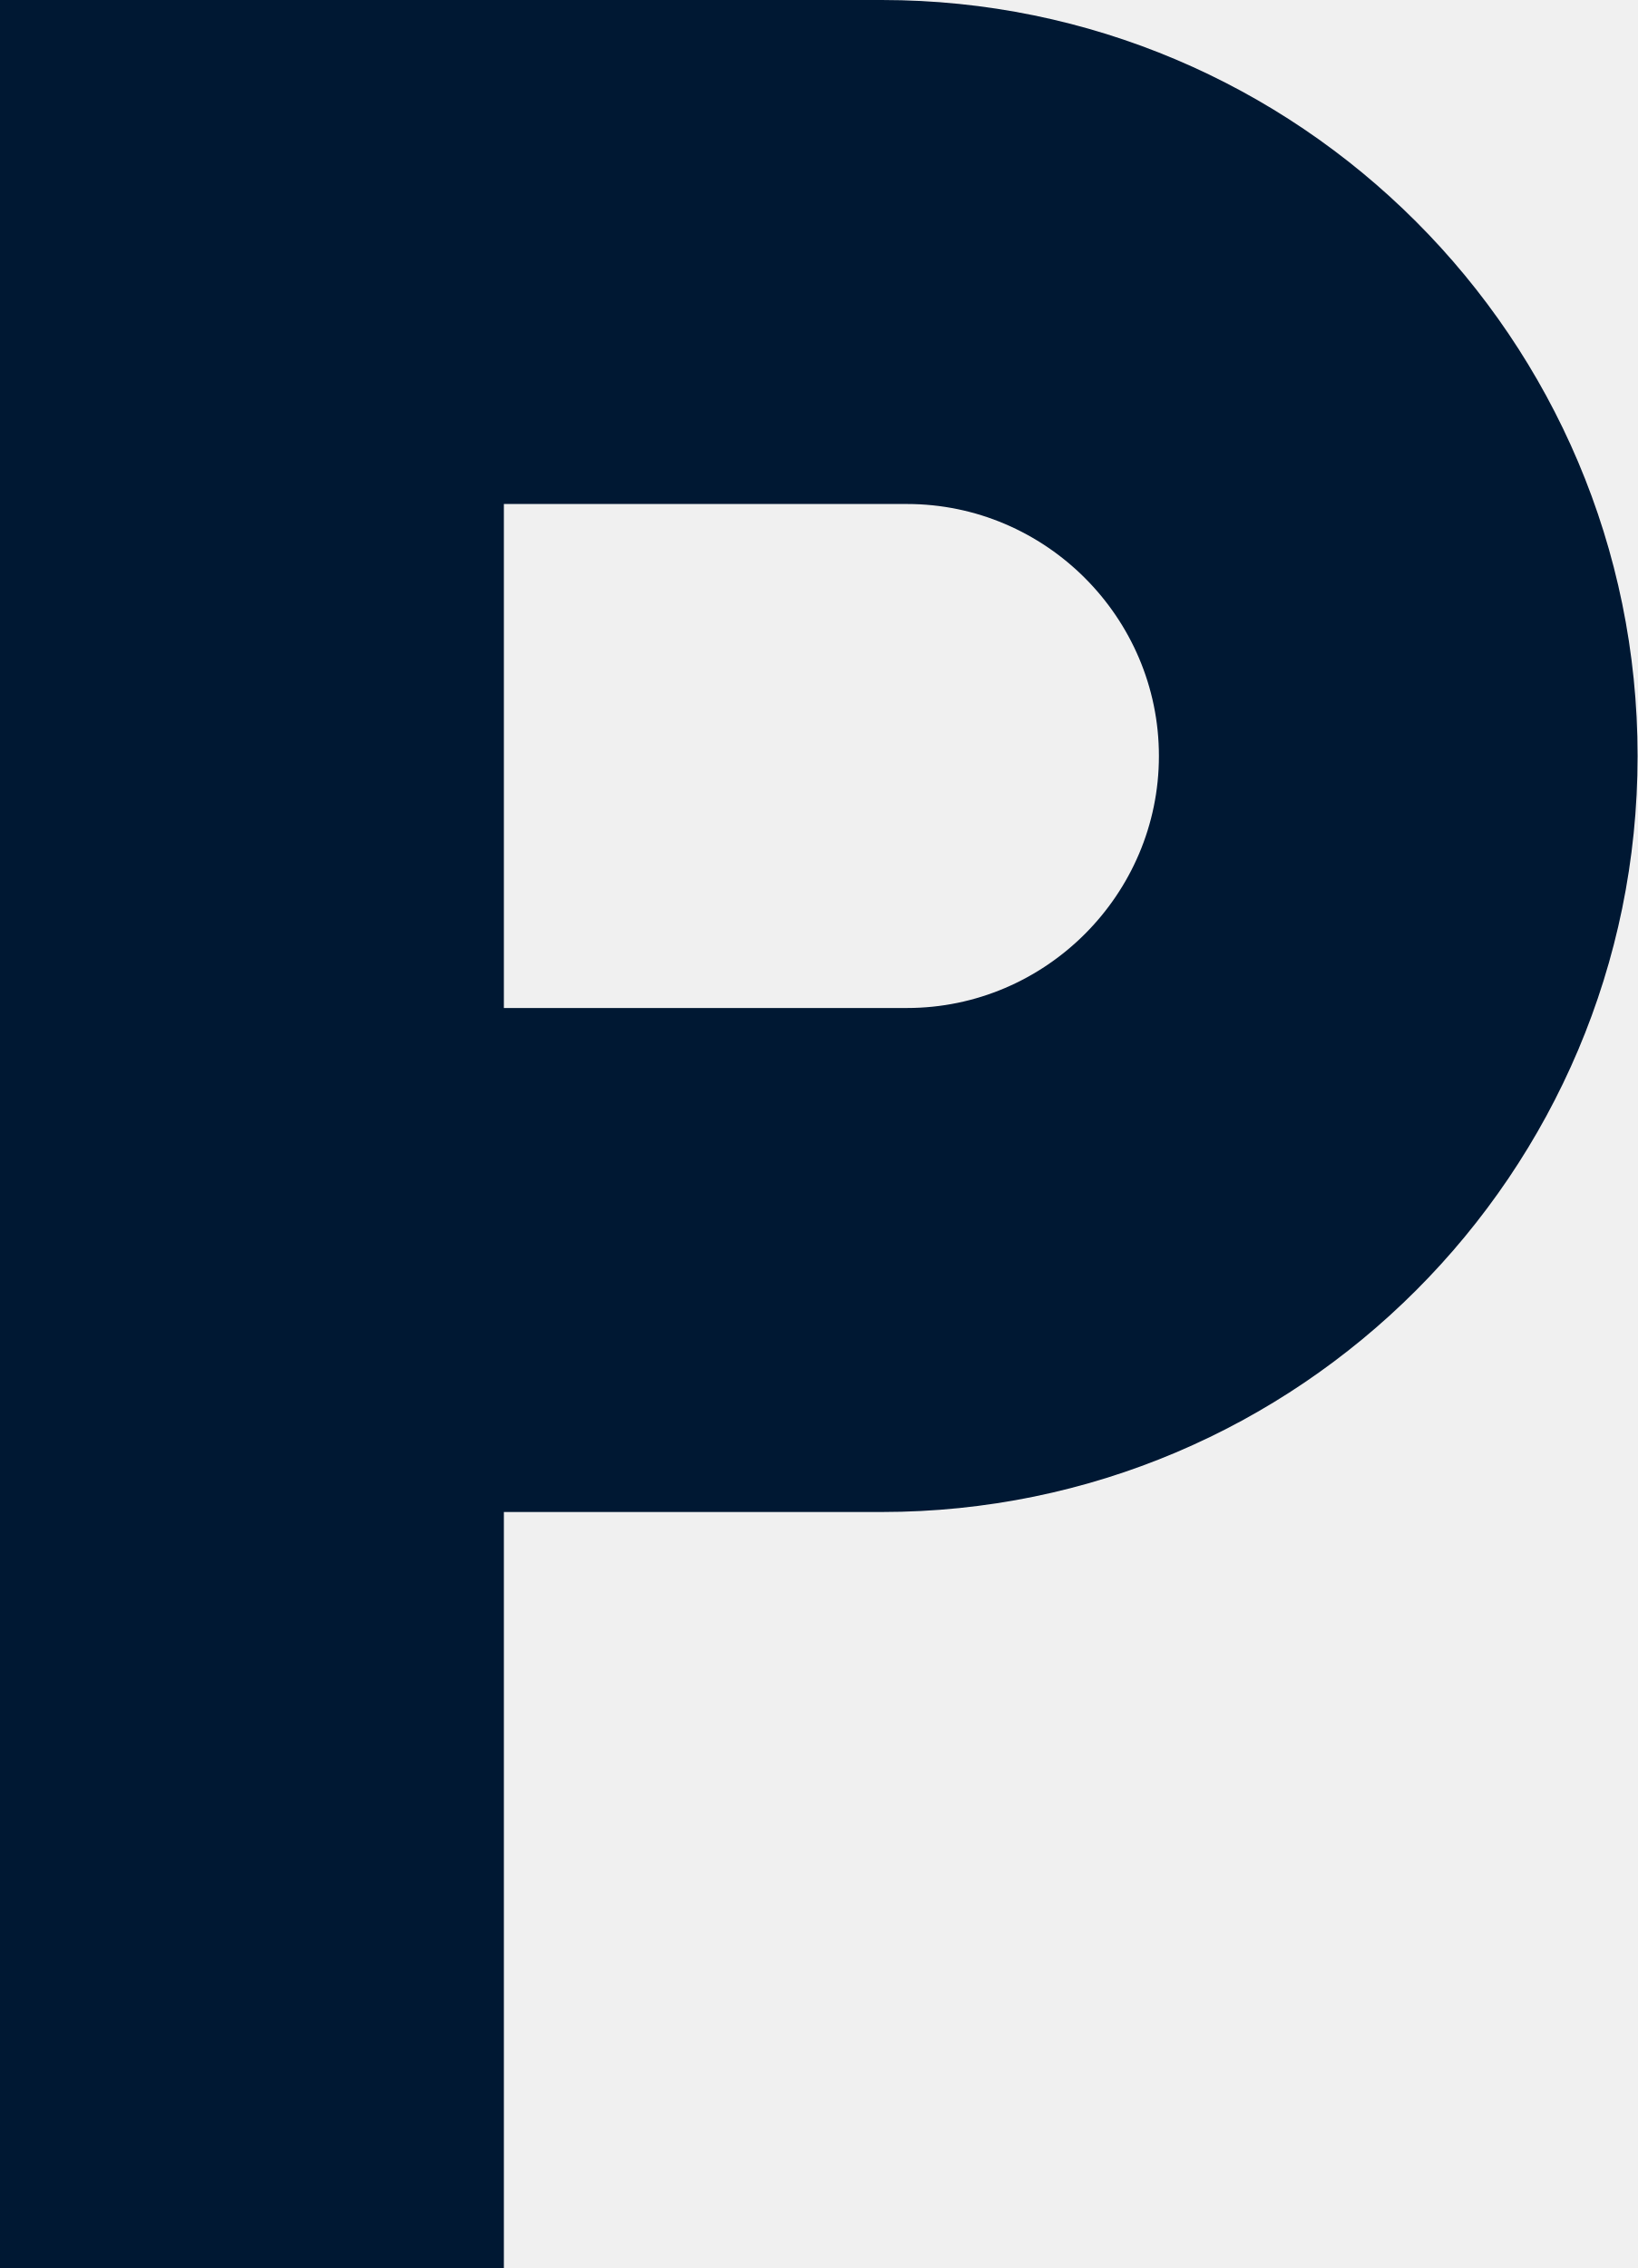
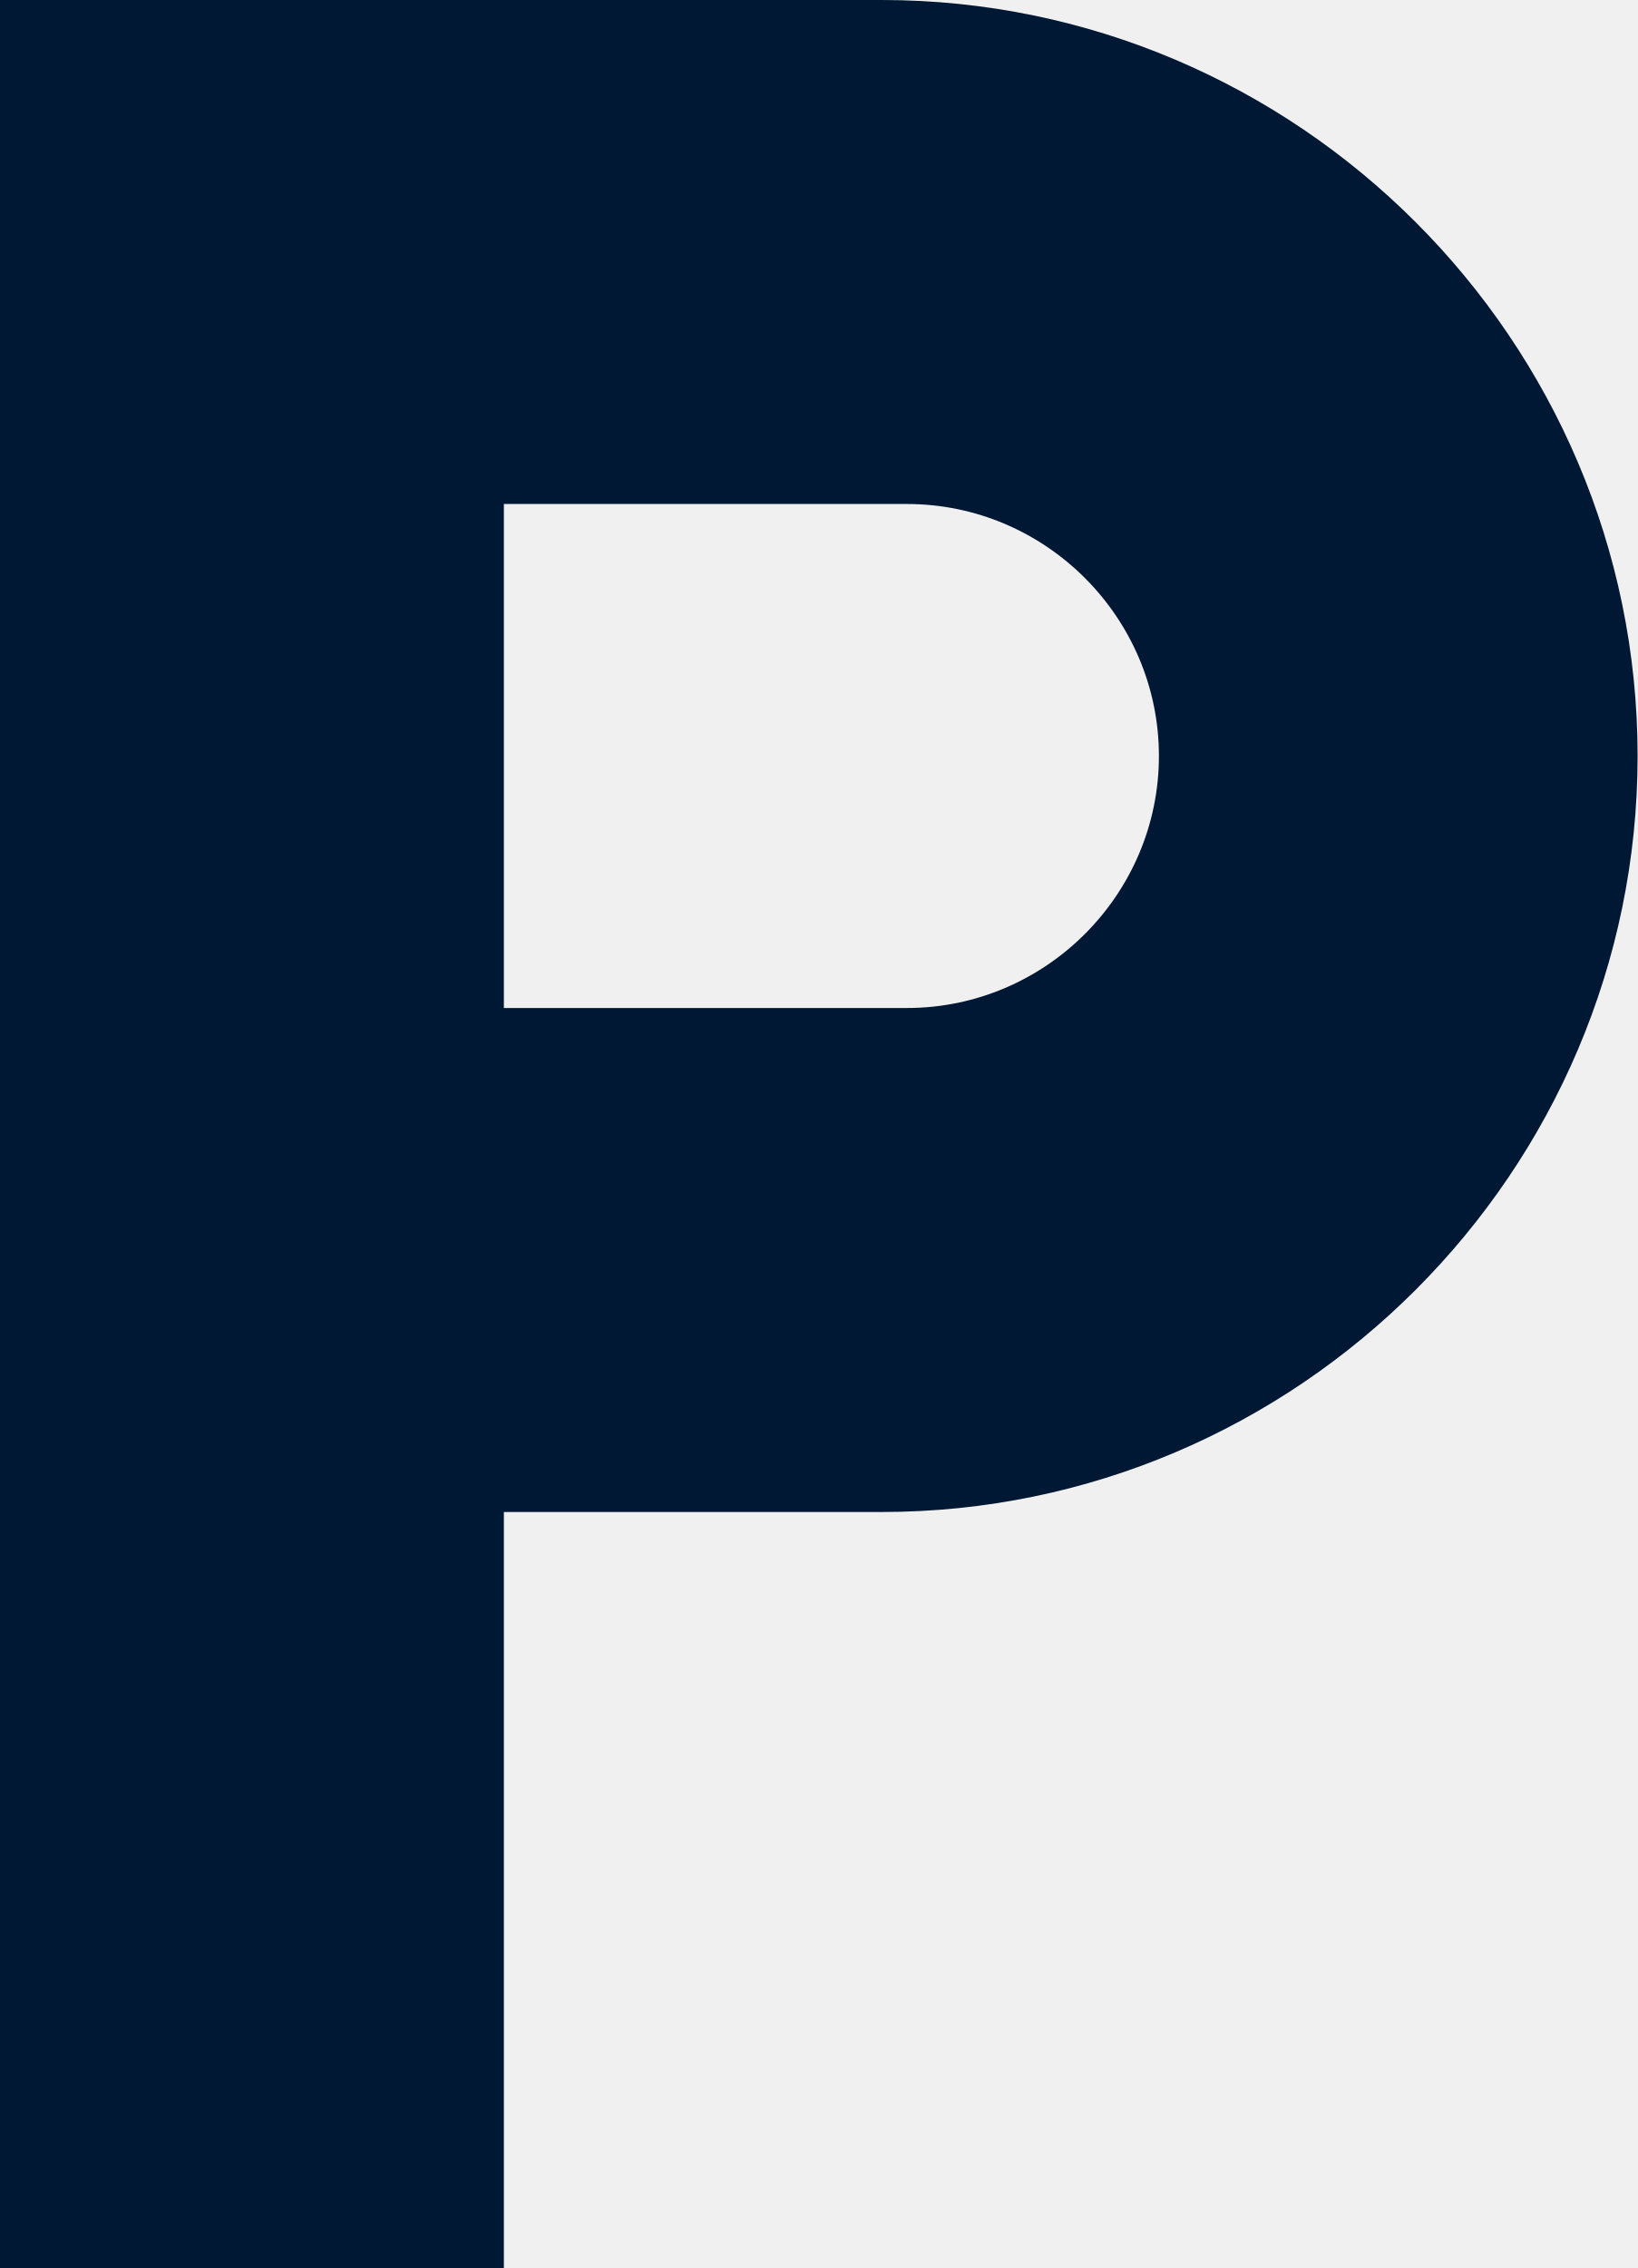
- <svg xmlns="http://www.w3.org/2000/svg" xmlns:xlink="http://www.w3.org/1999/xlink" width="13px" height="18px" viewBox="0 0 13 18" version="1.1">
-   <defs>
-     <path d="M7,0 L0,0 L0,18 L4,18 L4,12 L7,12 C10.31,12 13,9.31 13,6 C13,2.69 10.31,0 7,0 Z M7.2,8 L4,8 L4,4 L7.2,4 C8.3,4 9.2,4.9 9.2,6 C9.2,7.1 8.3,8 7.2,8 Z" id="path-1" />
-   </defs>
-   <g id="Icons" stroke="none" stroke-width="1" fill="none" fill-rule="evenodd">
-     <g id="amenitiy-/-parking" transform="translate(-6, -3)">
-       <g id="parking">
-         <g id="Icon-🎨" transform="translate(6, 3)">
-           <mask id="mask-2" fill="white">
-             <use xlink:href="#path-1" />
-           </mask>
-           <use id="Mask" fill="#001833" fill-rule="nonzero" xlink:href="#path-1" />
-         </g>
-       </g>
-     </g>
-   </g>
+ <svg xmlns="http://www.w3.org/2000/svg" version="1.1" id="Layer_1" x="0px" y="0px" viewBox="0 0 13 18" style="enable-background:new 0 0 13 18;" xml:space="preserve">
+   <style type="text/css">
+ 	.st0{fill:#001833;}
+ </style>
+   <path id="path-1_1_" class="st0" d="M7,0H0v18h4v-6h3c3.3,0,6-2.7,6-6S10.3,0,7,0z M7.2,8H4V4h3.2c1.1,0,2,0.9,2,2S8.3,8,7.2,8z" />
</svg>
